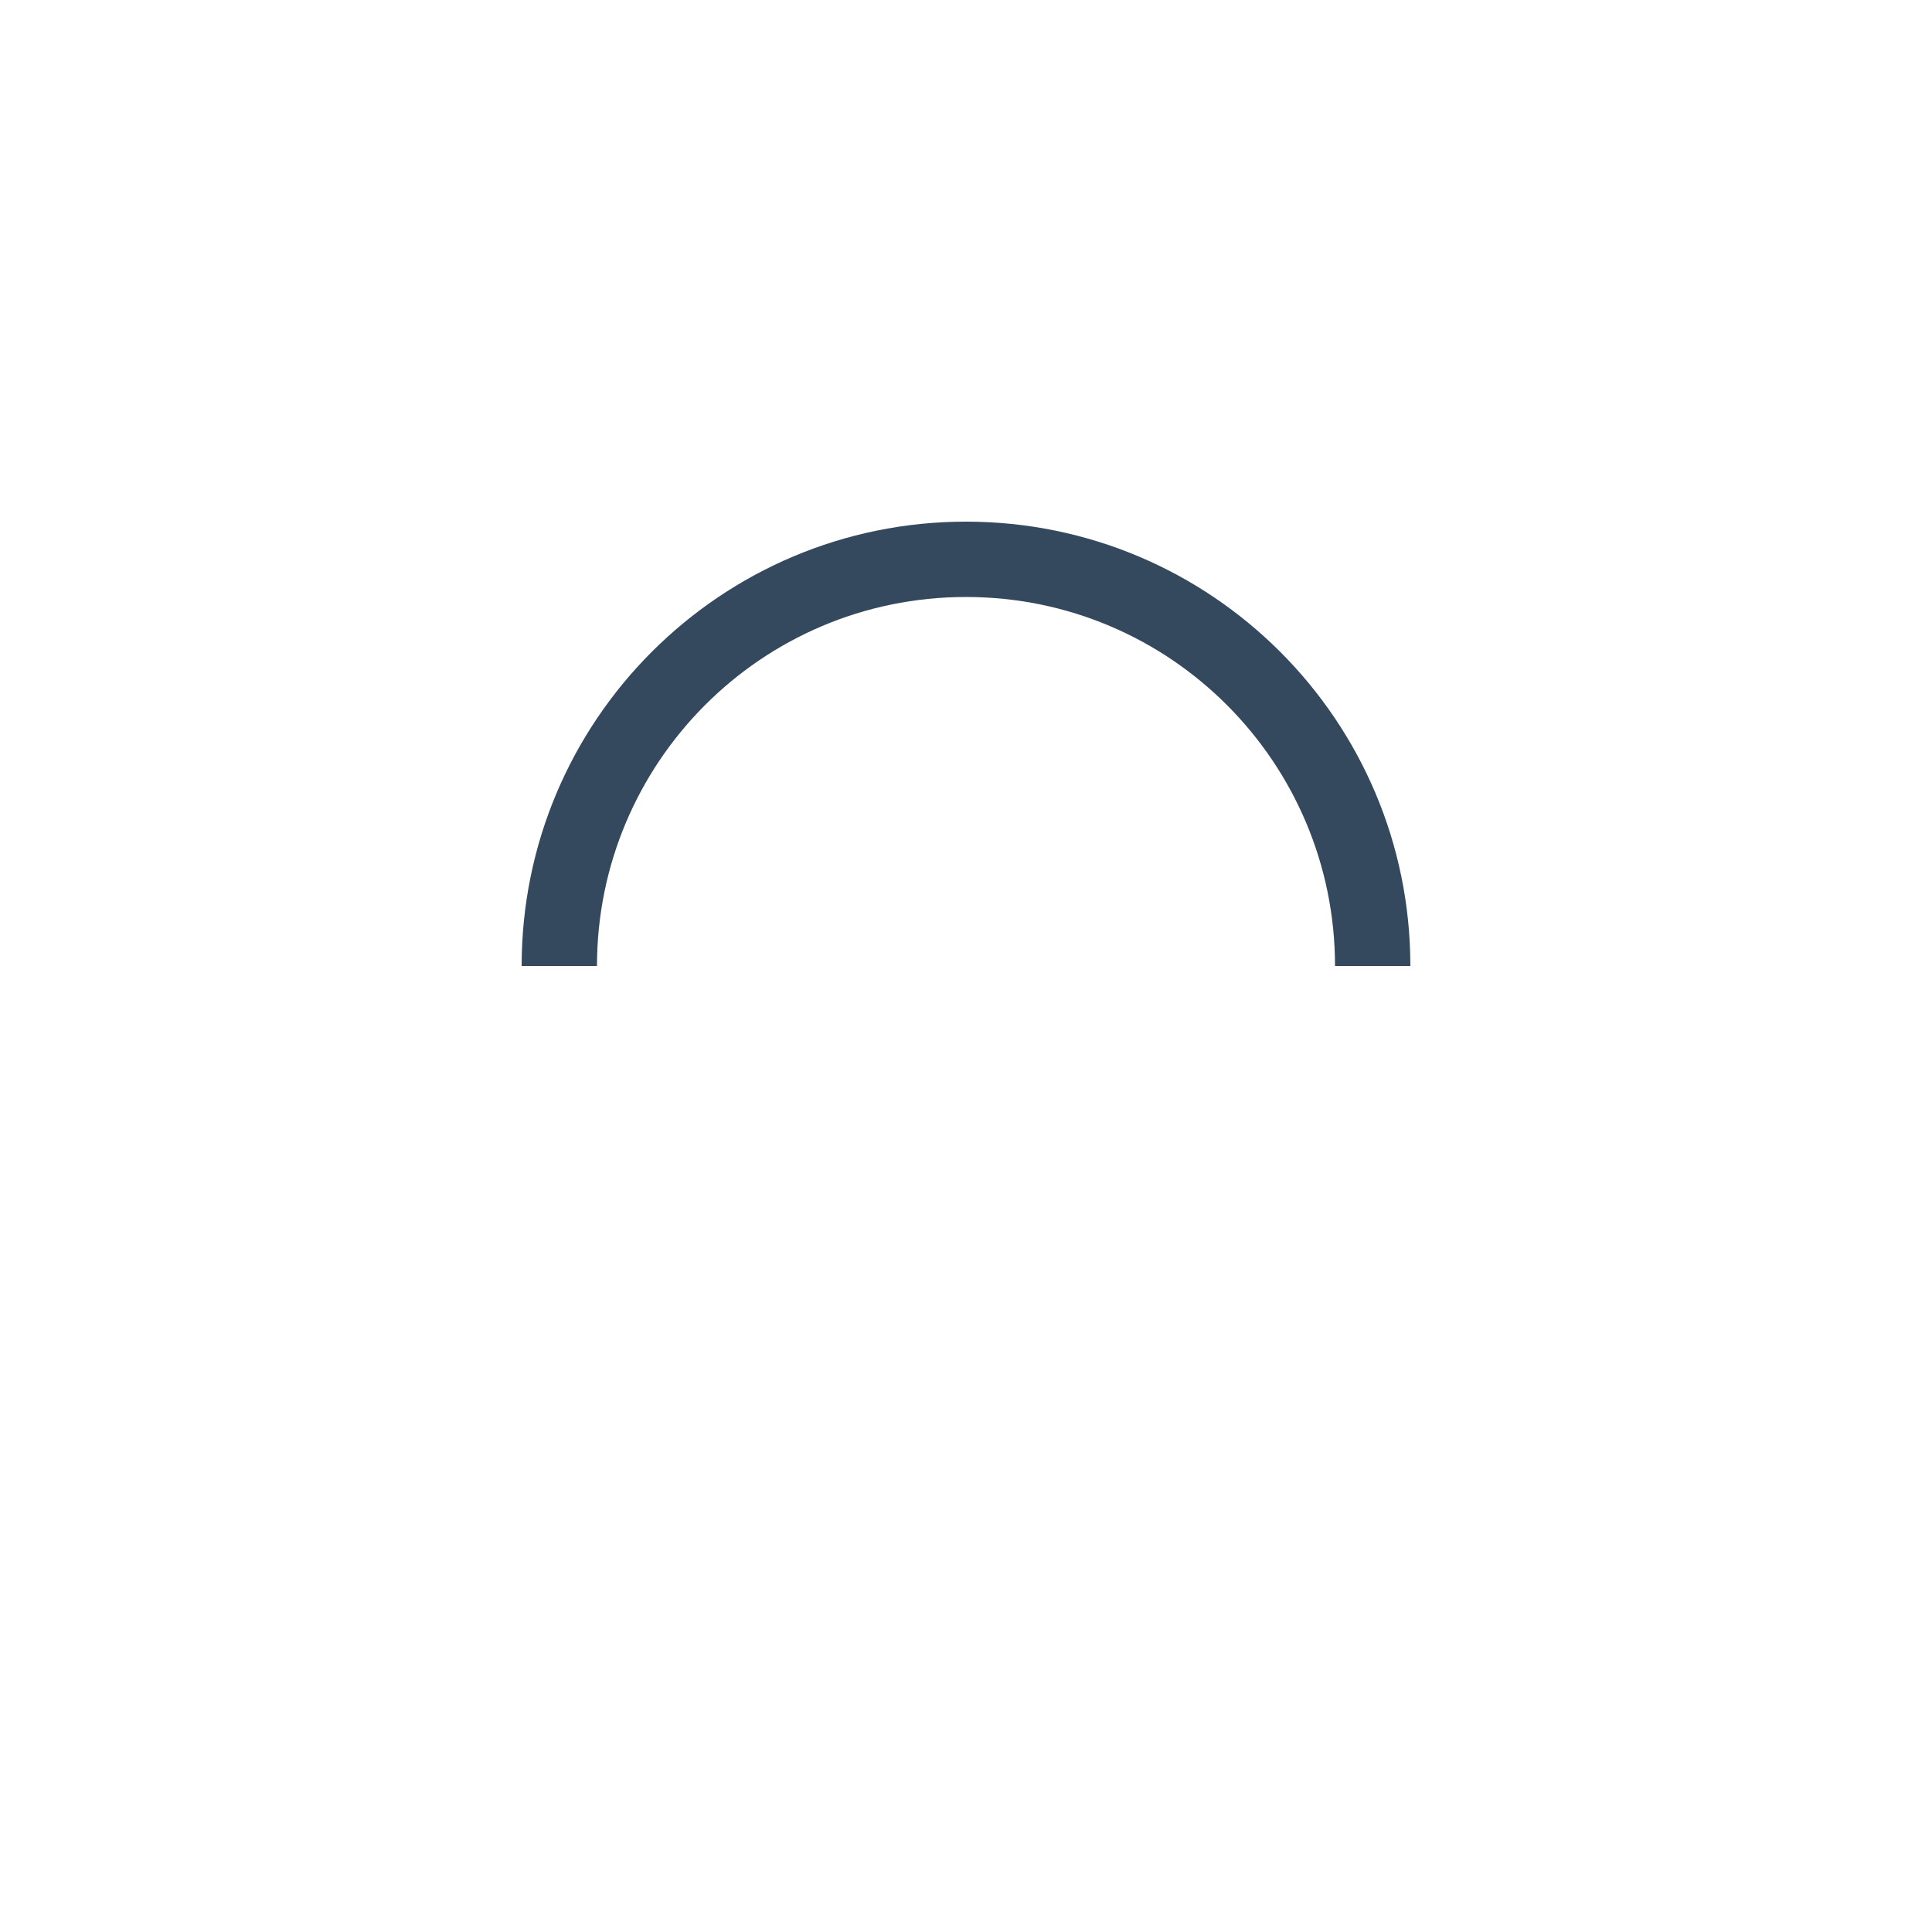
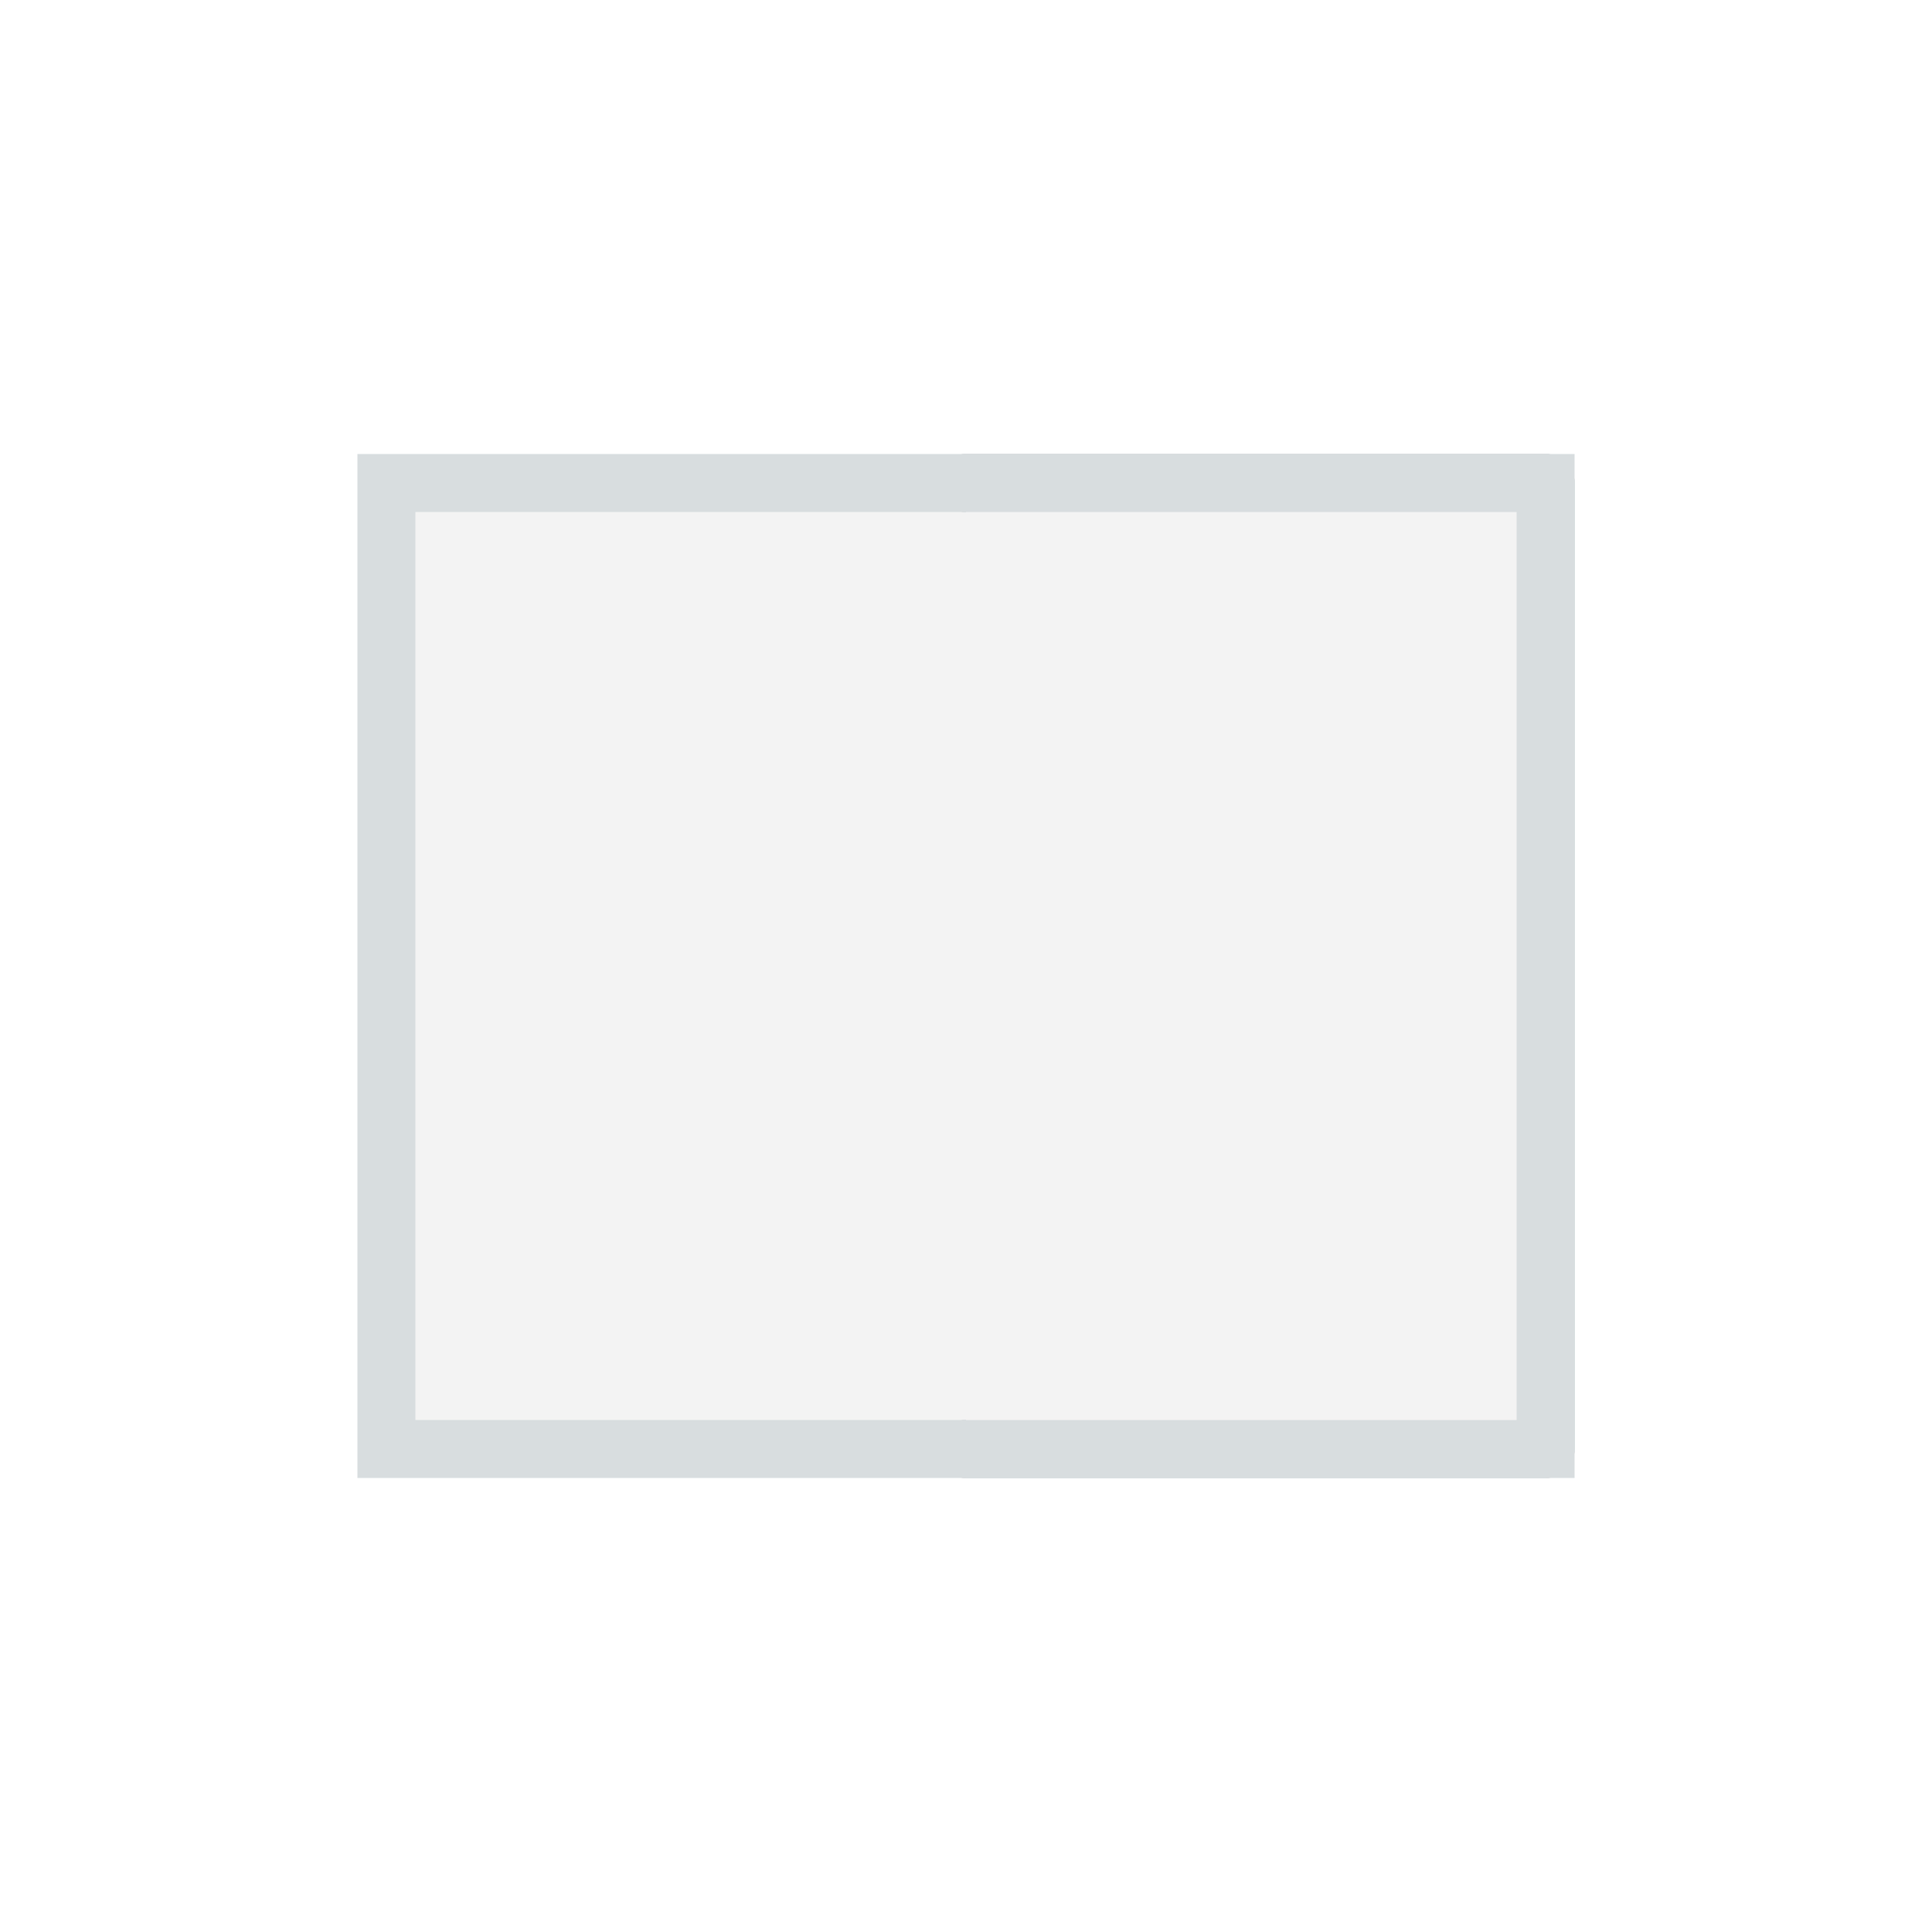
- <svg xmlns="http://www.w3.org/2000/svg" version="1.1" id="L9" x="0px" y="0px" viewBox="0 0 100 100" enable-background="new 0 0 0 0" xml:space="preserve">
-   <path fill="#34495E" d="M73,50c0-12.7-10.3-23-23-23S27,37.3,27,50 M30.9,50c0-10.5,8.5-19.1,19.1-19.1S69.1,39.5,69.1,50">
-     <animateTransform attributeName="transform" attributeType="XML" type="rotate" dur="1s" from="0 50 50" to="360 50 50" repeatCount="indefinite" />
+ <svg xmlns="http://www.w3.org/2000/svg" style="margin: auto; background: rgb(241, 242, 243); display: block;" width="200px" height="200px" viewBox="0 0 100 100" preserveAspectRatio="xMidYMid">
+   <path d="M20 25L80 25L80 75L20 75Z" fill="#f3f3f3" stroke="#d8dddf" stroke-width="3" />
+   <path d="M50 25L80 25L80 75L50 75" fill="#f3f3f3" stroke="#d8dddf" stroke-width="3" stroke-linejoin="round" stroke-linecap="round">
+     <animate attributeName="d" dur="1s" repeatCount="indefinite" begin="0s" keyTimes="0;0.5;0.501;1" values="M50 25L80 25L80 75L50 75;M50 25L50 20L50 80L50 75;M50 25L80 25L80 75L50 75;M50 25L80 25L80 75L50 75" />
+     <animate attributeName="opacity" dur="1s" repeatCount="indefinite" begin="0s" keyTimes="0;0.5;0.5;1" values="1;1;0;0" />
+   </path>
+   <path d="M50 25L80 25L80 75L50 75" fill="#f3f3f3" stroke="#d8dddf" stroke-width="3" stroke-linejoin="round" stroke-linecap="round">
+     <animate attributeName="d" dur="1s" repeatCount="indefinite" begin="-0.166s" keyTimes="0;0.5;0.501;1" values="M50 25L80 25L80 75L50 75;M50 25L50 20L50 80L50 75;M50 25L80 25L80 75L50 75;M50 25L80 25L80 75L50 75" />
+     <animate attributeName="opacity" dur="1s" repeatCount="indefinite" begin="-0.166s" keyTimes="0;0.5;0.5;1" values="1;1;0;0" />
+   </path>
+   <path d="M50 25L80 25L80 75L50 75" fill="#f3f3f3" stroke="#d8dddf" stroke-width="3" stroke-linejoin="round" stroke-linecap="round">
+     <animate attributeName="d" dur="1s" repeatCount="indefinite" begin="-0.33s" keyTimes="0;0.5;0.501;1" values="M50 25L80 25L80 75L50 75;M50 25L50 20L50 80L50 75;M50 25L80 25L80 75L50 75;M50 25L80 25L80 75L50 75" />
+     <animate attributeName="opacity" dur="1s" repeatCount="indefinite" begin="-0.33s" keyTimes="0;0.5;0.5;1" values="1;1;0;0" />
+   </path>
+   <path d="M50 25L80 25L80 75L50 75" fill="#f3f3f3" stroke="#d8dddf" stroke-width="3" stroke-linejoin="round" stroke-linecap="round">
+     <animate attributeName="d" dur="1s" repeatCount="indefinite" begin="-0.33s" keyTimes="0;0.499;0.5;1" values="M50 25L20 25L20 75L50 75;M50 25L20 25L20 75L50 75;M50 25L50 20L50 80L50 75;M50 25L20 25L20 75L50 75" />
+     <animate attributeName="opacity" dur="1s" repeatCount="indefinite" begin="-0.33s" keyTimes="0;0.5;0.5;1" values="0;0;1;1" />
+   </path>
+   <path d="M50 25L80 25L80 75L50 75" fill="#f3f3f3" stroke="#d8dddf" stroke-width="3" stroke-linejoin="round" stroke-linecap="round">
+     <animate attributeName="d" dur="1s" repeatCount="indefinite" begin="-0.166s" keyTimes="0;0.499;0.5;1" values="M50 25L20 25L20 75L50 75;M50 25L20 25L20 75L50 75;M50 25L50 20L50 80L50 75;M50 25L20 25L20 75L50 75" />
+     <animate attributeName="opacity" dur="1s" repeatCount="indefinite" begin="-0.166s" keyTimes="0;0.5;0.5;1" values="0;0;1;1" />
+   </path>
+   <path d="M50 25L80 25L80 75L50 75" fill="#f3f3f3" stroke="#d8dddf" stroke-width="3" stroke-linejoin="round" stroke-linecap="round">
+     <animate attributeName="d" dur="1s" repeatCount="indefinite" begin="0s" keyTimes="0;0.499;0.5;1" values="M50 25L20 25L20 75L50 75;M50 25L20 25L20 75L50 75;M50 25L50 20L50 80L50 75;M50 25L20 25L20 75L50 75" />
+     <animate attributeName="opacity" dur="1s" repeatCount="indefinite" begin="0s" keyTimes="0;0.5;0.5;1" values="0;0;1;1" />
  </path>
</svg>
